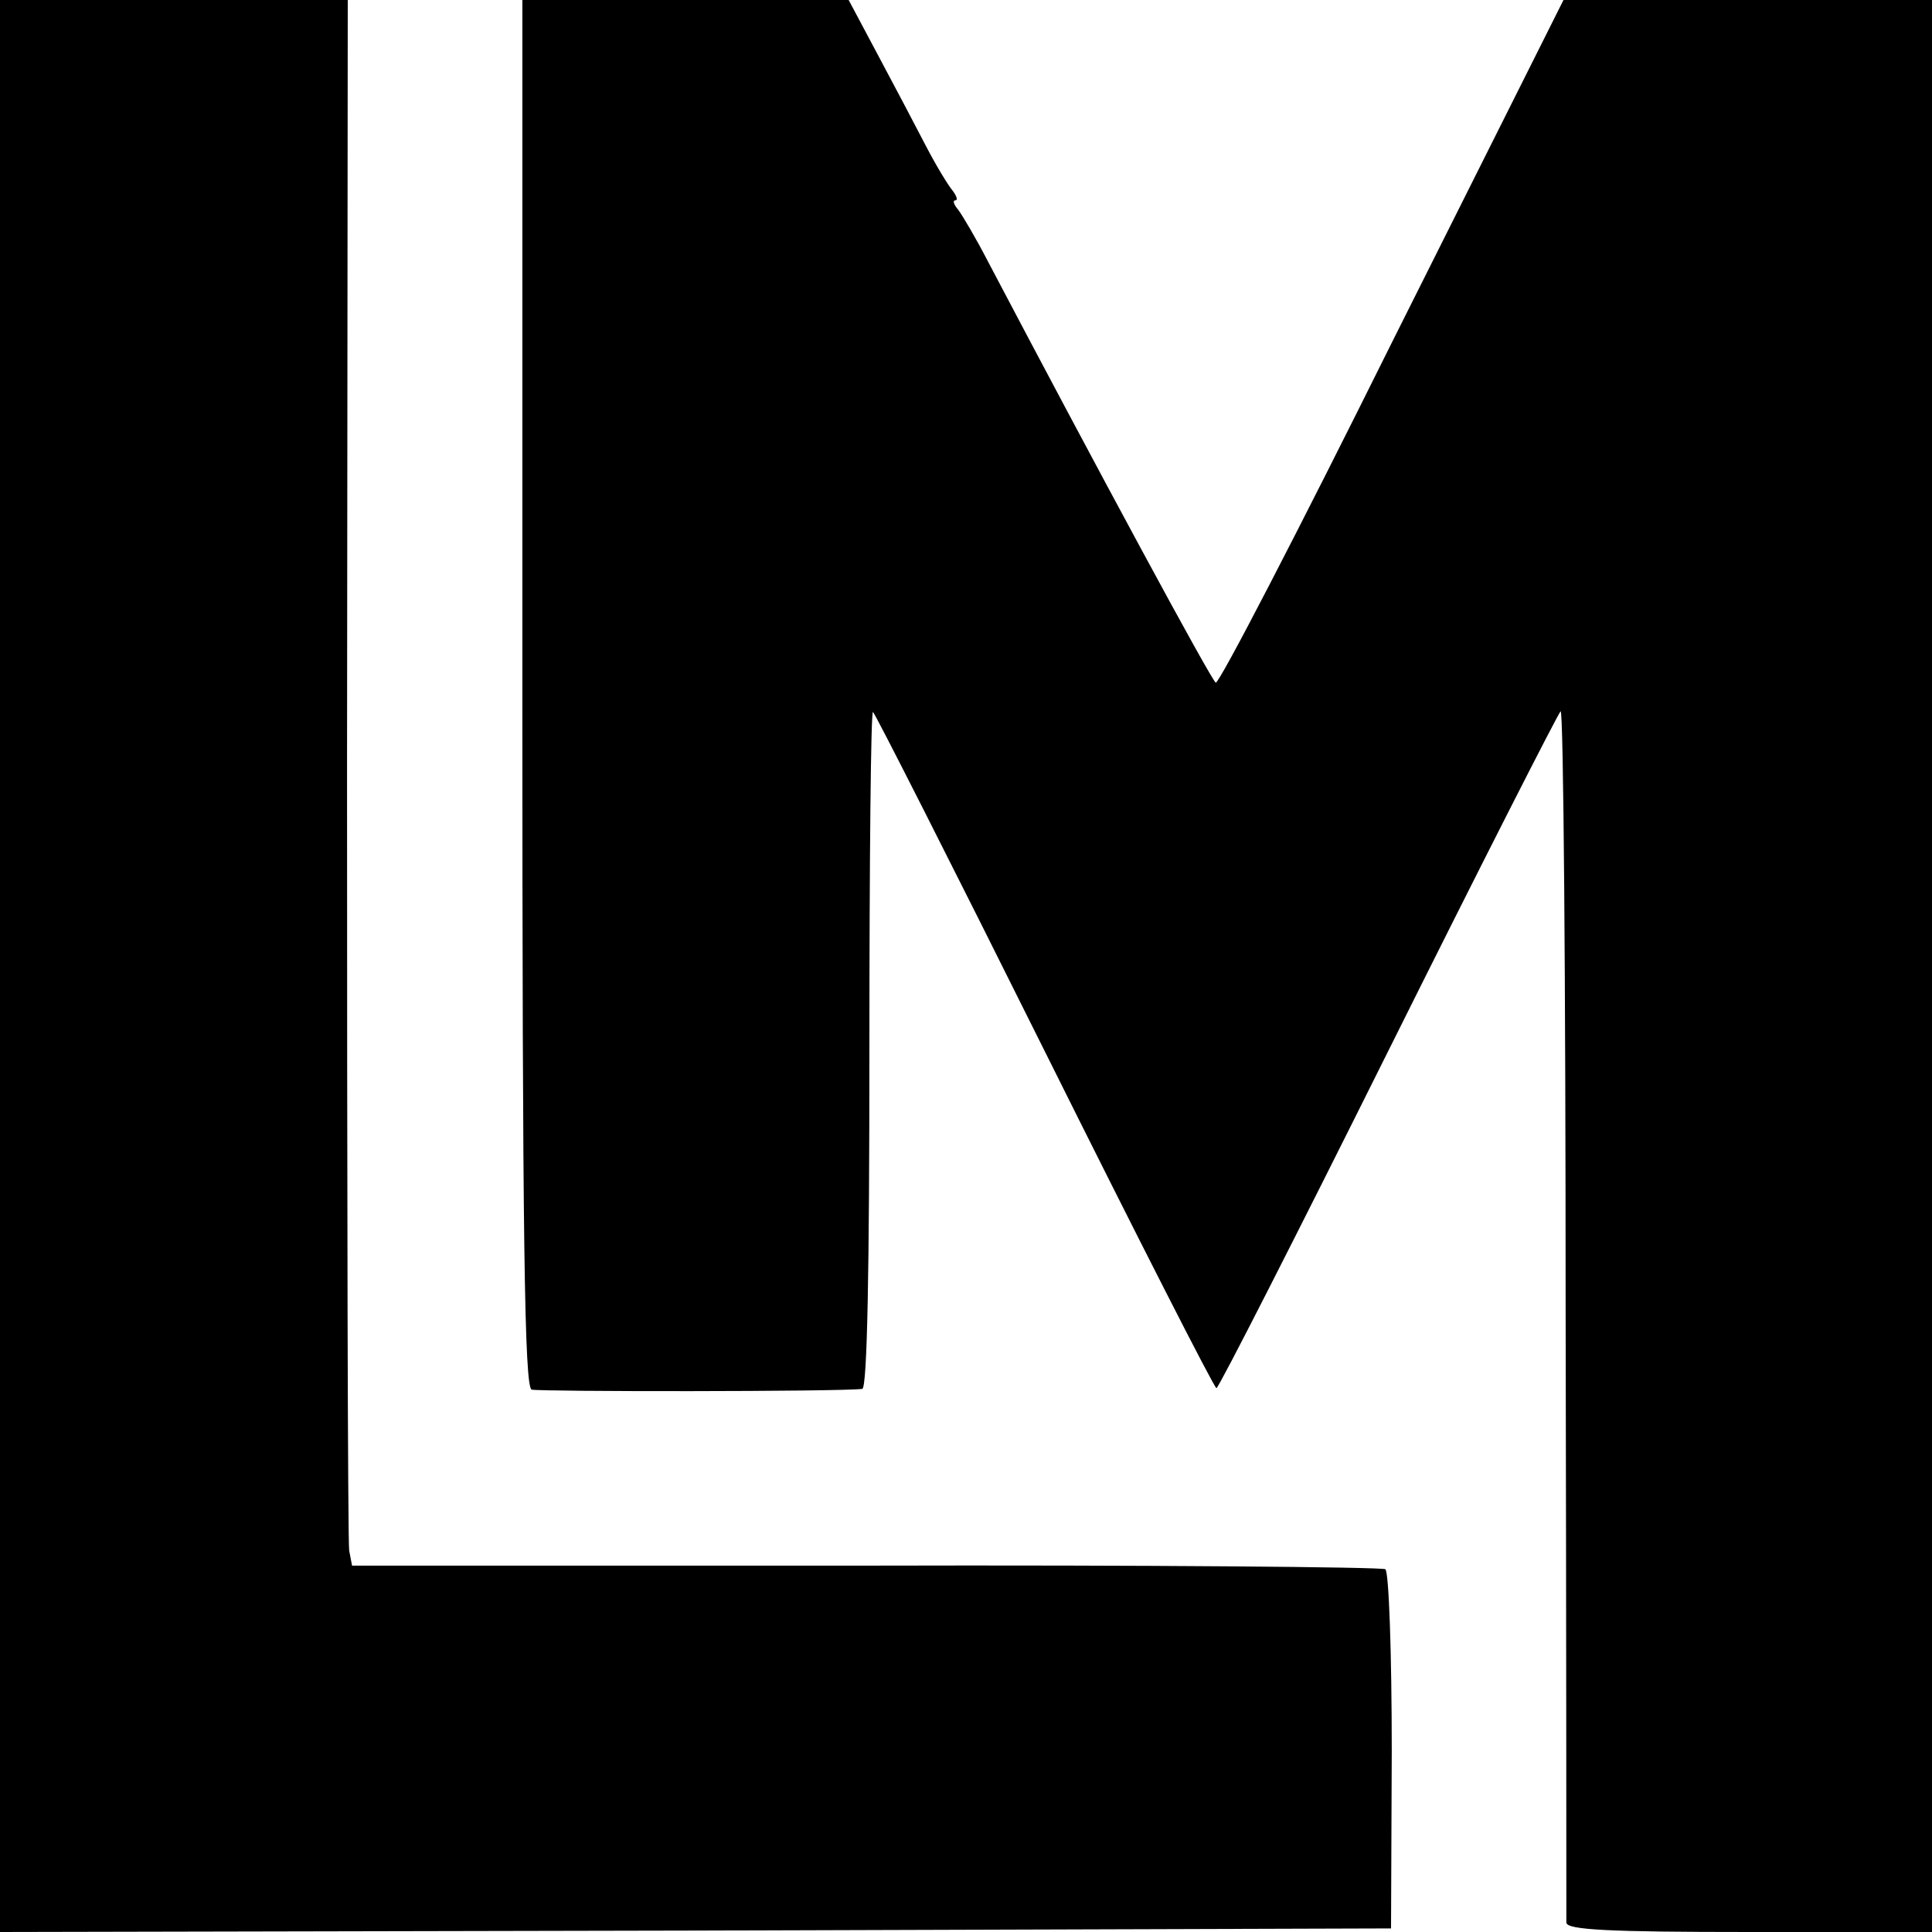
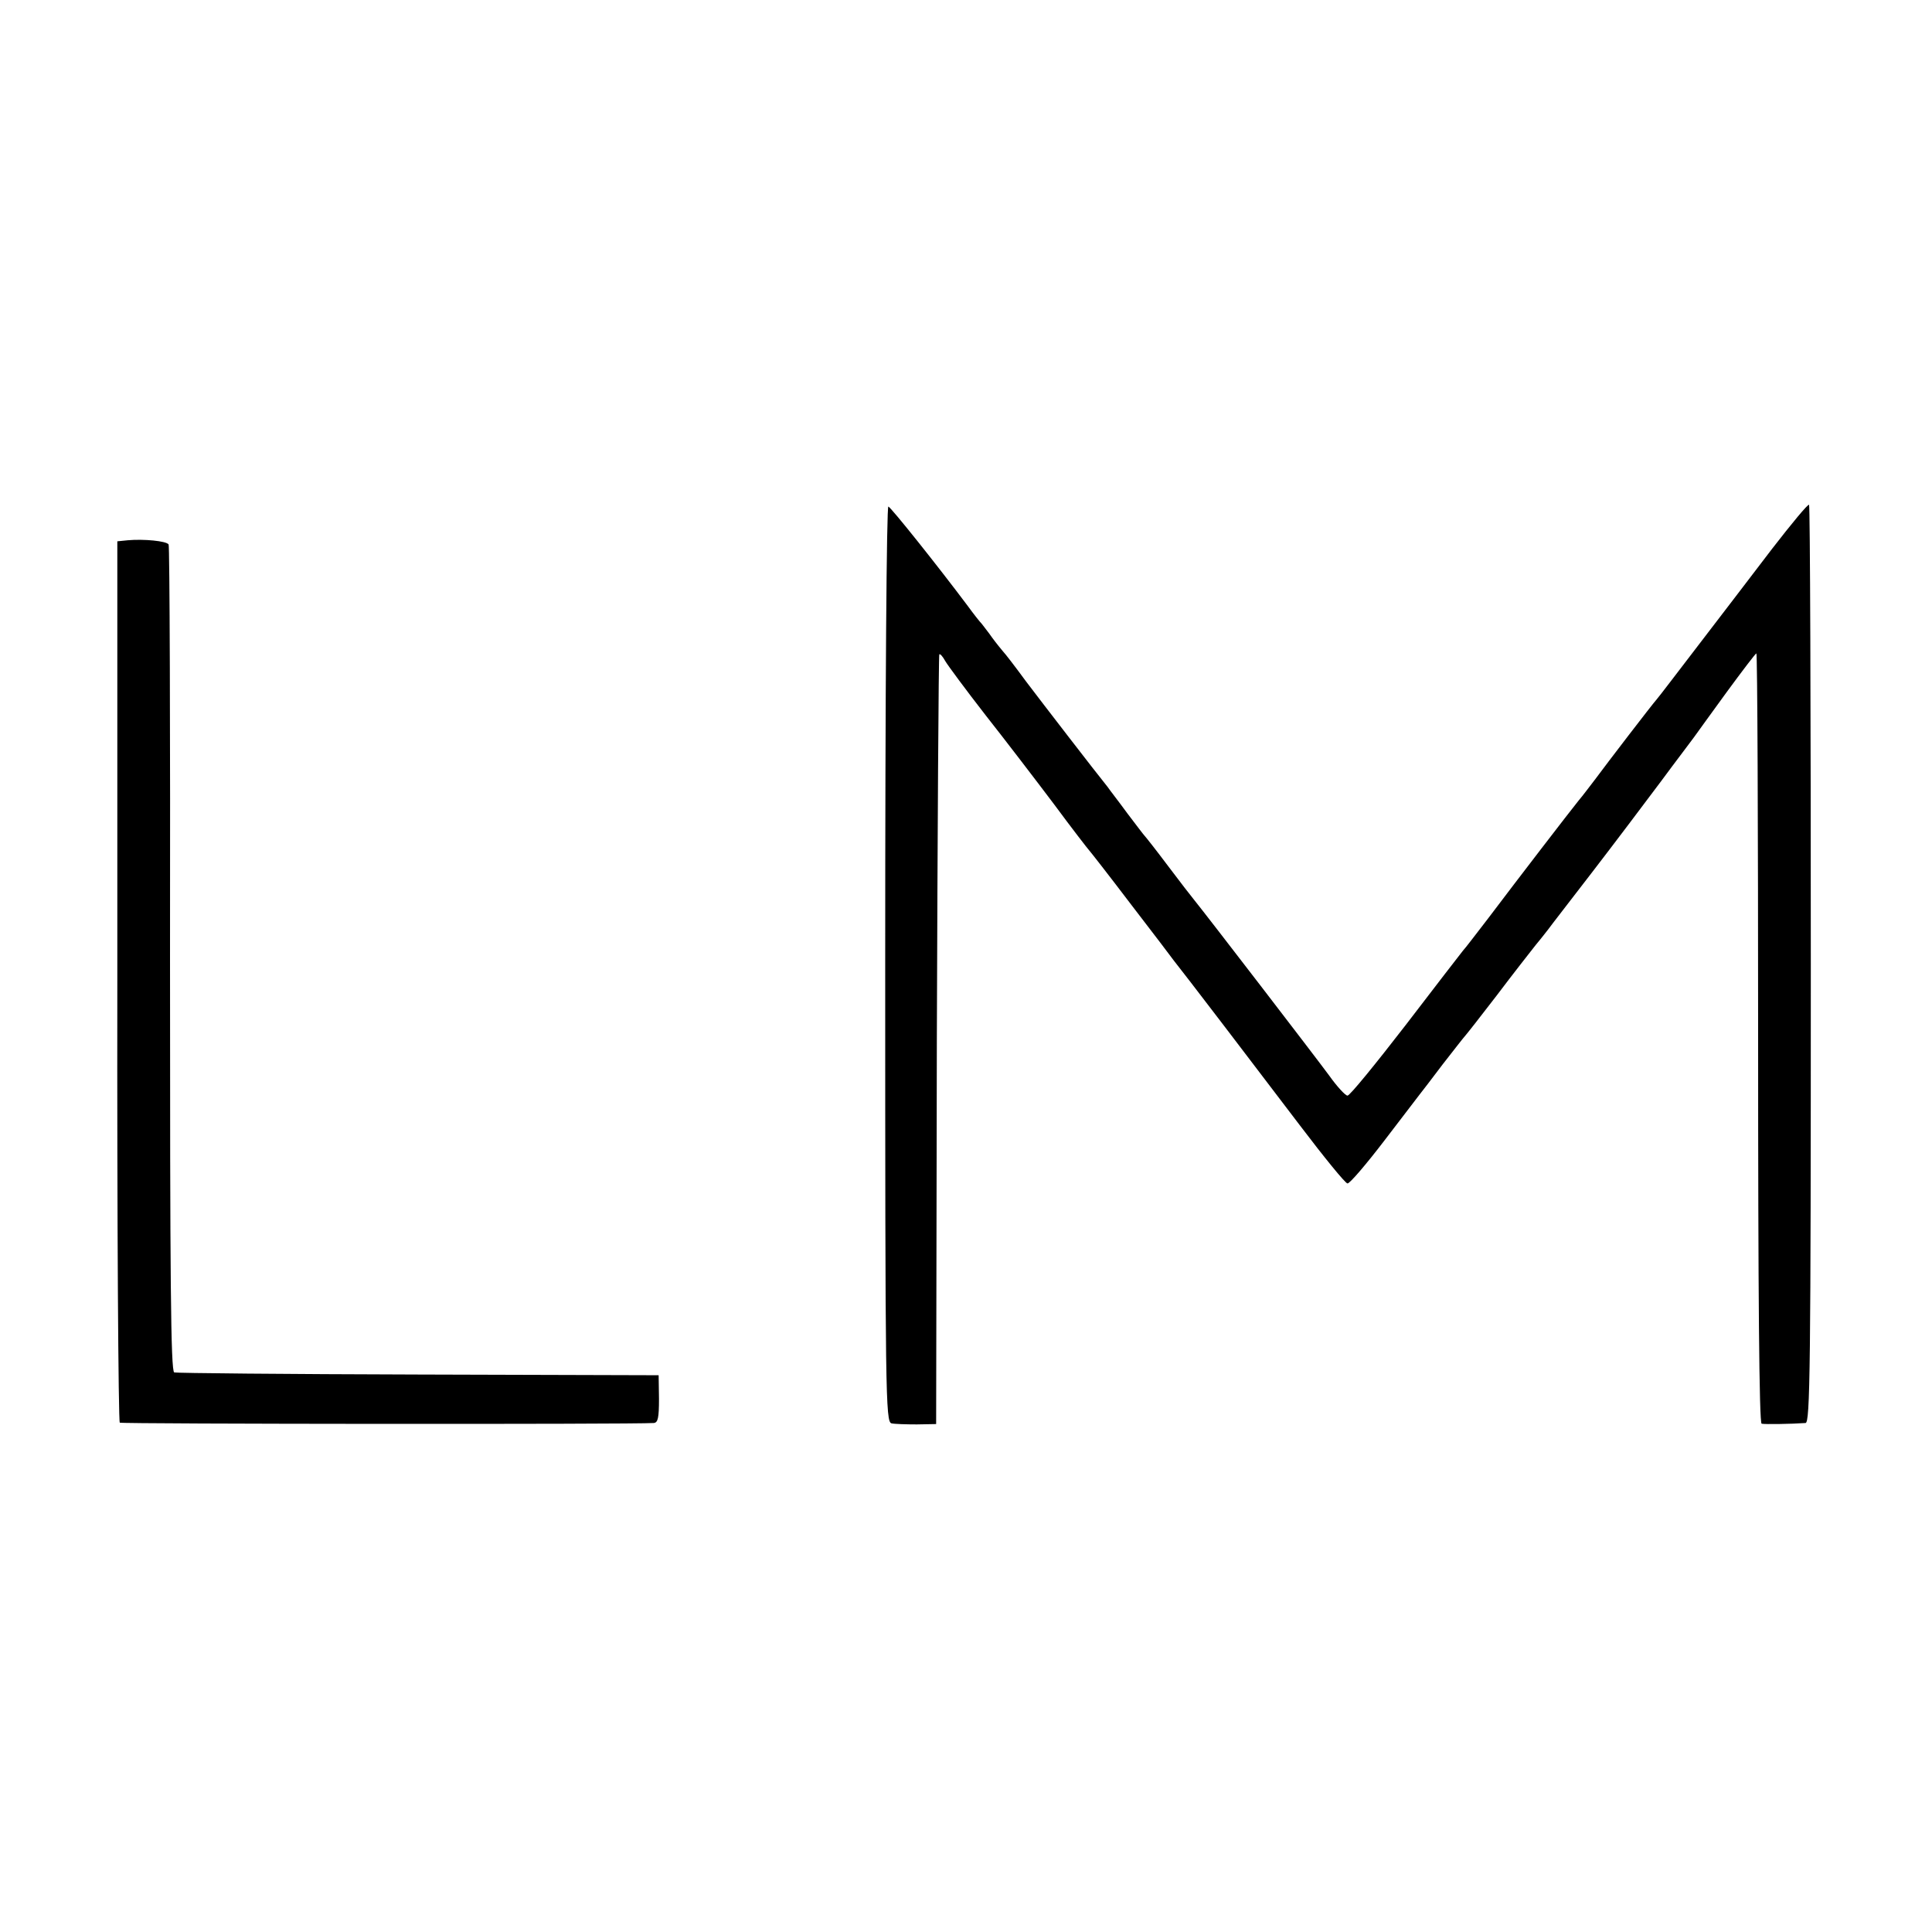
- <svg xmlns="http://www.w3.org/2000/svg" version="1.0" width="270pt" height="270pt" viewBox="0 0 270 270" preserveAspectRatio="xMidYMid meet">
-   <g transform="translate(0,270) scale(0.1,-0.1)" fill="#000000" stroke="none">
-     <path d="M0 1350 l0 -1350 972 2 972 3 1 248 c0 137 -4 251 -9 254 -5 3 -332 6 -726 5 l-718 0 -4 21 c-2 12 -3 505 -3 1095 l1 1072 -243 0 -243 0 0 -1350z" />
-     <path d="M730 1731 c0 -766 3 -970 13 -973 10 -3 430 -3 462 1 7 1 10 165 10 475 0 261 2 473 5 471 3 -2 111 -215 240 -474 129 -259 237 -471 240 -471 3 0 111 212 240 471 129 259 238 473 241 475 4 2 7 -375 7 -839 1 -463 1 -848 1 -854 1 -10 59 -13 256 -13 l255 0 0 1350 0 1350 -258 0 -257 0 -240 -479 c-131 -264 -242 -478 -246 -475 -6 3 -167 301 -318 588 -17 33 -36 65 -42 73 -6 7 -8 13 -4 13 4 0 2 6 -4 14 -6 7 -23 35 -37 62 -14 27 -44 84 -67 127 l-41 77 -228 0 -228 0 0 -969z" />
+ <svg xmlns="http://www.w3.org/2000/svg" version="1.0" width="550pt" height="550pt" viewBox="0 0 550 550" preserveAspectRatio="xMidYMid meet">
+   <g transform="translate(0,550) scale(0.1,-0.1)" fill="#000000" stroke="none">
+     <path d="M5045 3938 c-55 -72 -148 -194 -208 -272 -59 -77 -113 -148 -120 -156 -15 -17 -140 -180 -177 -230 -14 -18 -34 -45 -46 -59 -25 -31 -172 -222 -258 -336 -34 -44 -65 -85 -71 -91 -5 -6 -79 -102 -164 -213 -85 -110 -159 -201 -165 -200 -6 0 -30 26 -52 57 -42 57 -351 459 -382 497 -9 11 -44 56 -77 100 -33 44 -63 82 -66 85 -3 3 -25 32 -50 65 -24 33 -50 66 -56 75 -34 42 -182 234 -232 300 -30 41 -60 80 -66 86 -5 6 -19 23 -30 38 -11 16 -25 33 -30 40 -6 6 -24 29 -40 51 -87 116 -218 280 -226 283 -5 2 -9 -504 -9 -1301 0 -1234 1 -1305 18 -1309 9 -2 42 -3 72 -3 l55 1 2 1094 c2 601 5 1095 7 1097 2 3 10 -6 17 -19 7 -12 58 -81 114 -153 56 -71 144 -186 196 -255 51 -69 96 -127 99 -130 3 -3 57 -72 120 -155 63 -82 118 -154 122 -160 19 -23 242 -315 358 -468 69 -91 130 -166 136 -166 6 -1 53 54 105 122 51 67 97 127 101 132 5 6 34 44 65 85 32 41 60 77 63 80 3 3 44 55 90 115 46 61 97 126 112 145 16 19 32 40 36 45 4 6 60 78 123 160 64 83 152 200 197 260 45 61 88 117 95 127 6 9 48 66 92 127 44 60 82 110 85 111 3 0 5 -493 5 -1095 0 -733 3 -1096 10 -1098 9 -2 82 -1 125 2 13 1 15 153 15 1305 0 718 -2 1306 -5 1309 -3 3 -50 -54 -105 -125z" />
+     <path d="M364 3962 l-30 -3 0 -1252 c-1 -689 3 -1254 7 -1257 6 -4 1461 -5 1520 -1 12 1 15 14 15 69 l-1 67 -684 2 c-376 1 -689 4 -695 6 -10 4 -12 268 -12 1177 1 645 -1 1176 -4 1180 -6 10 -71 16 -116 12z" />
  </g>
</svg>
